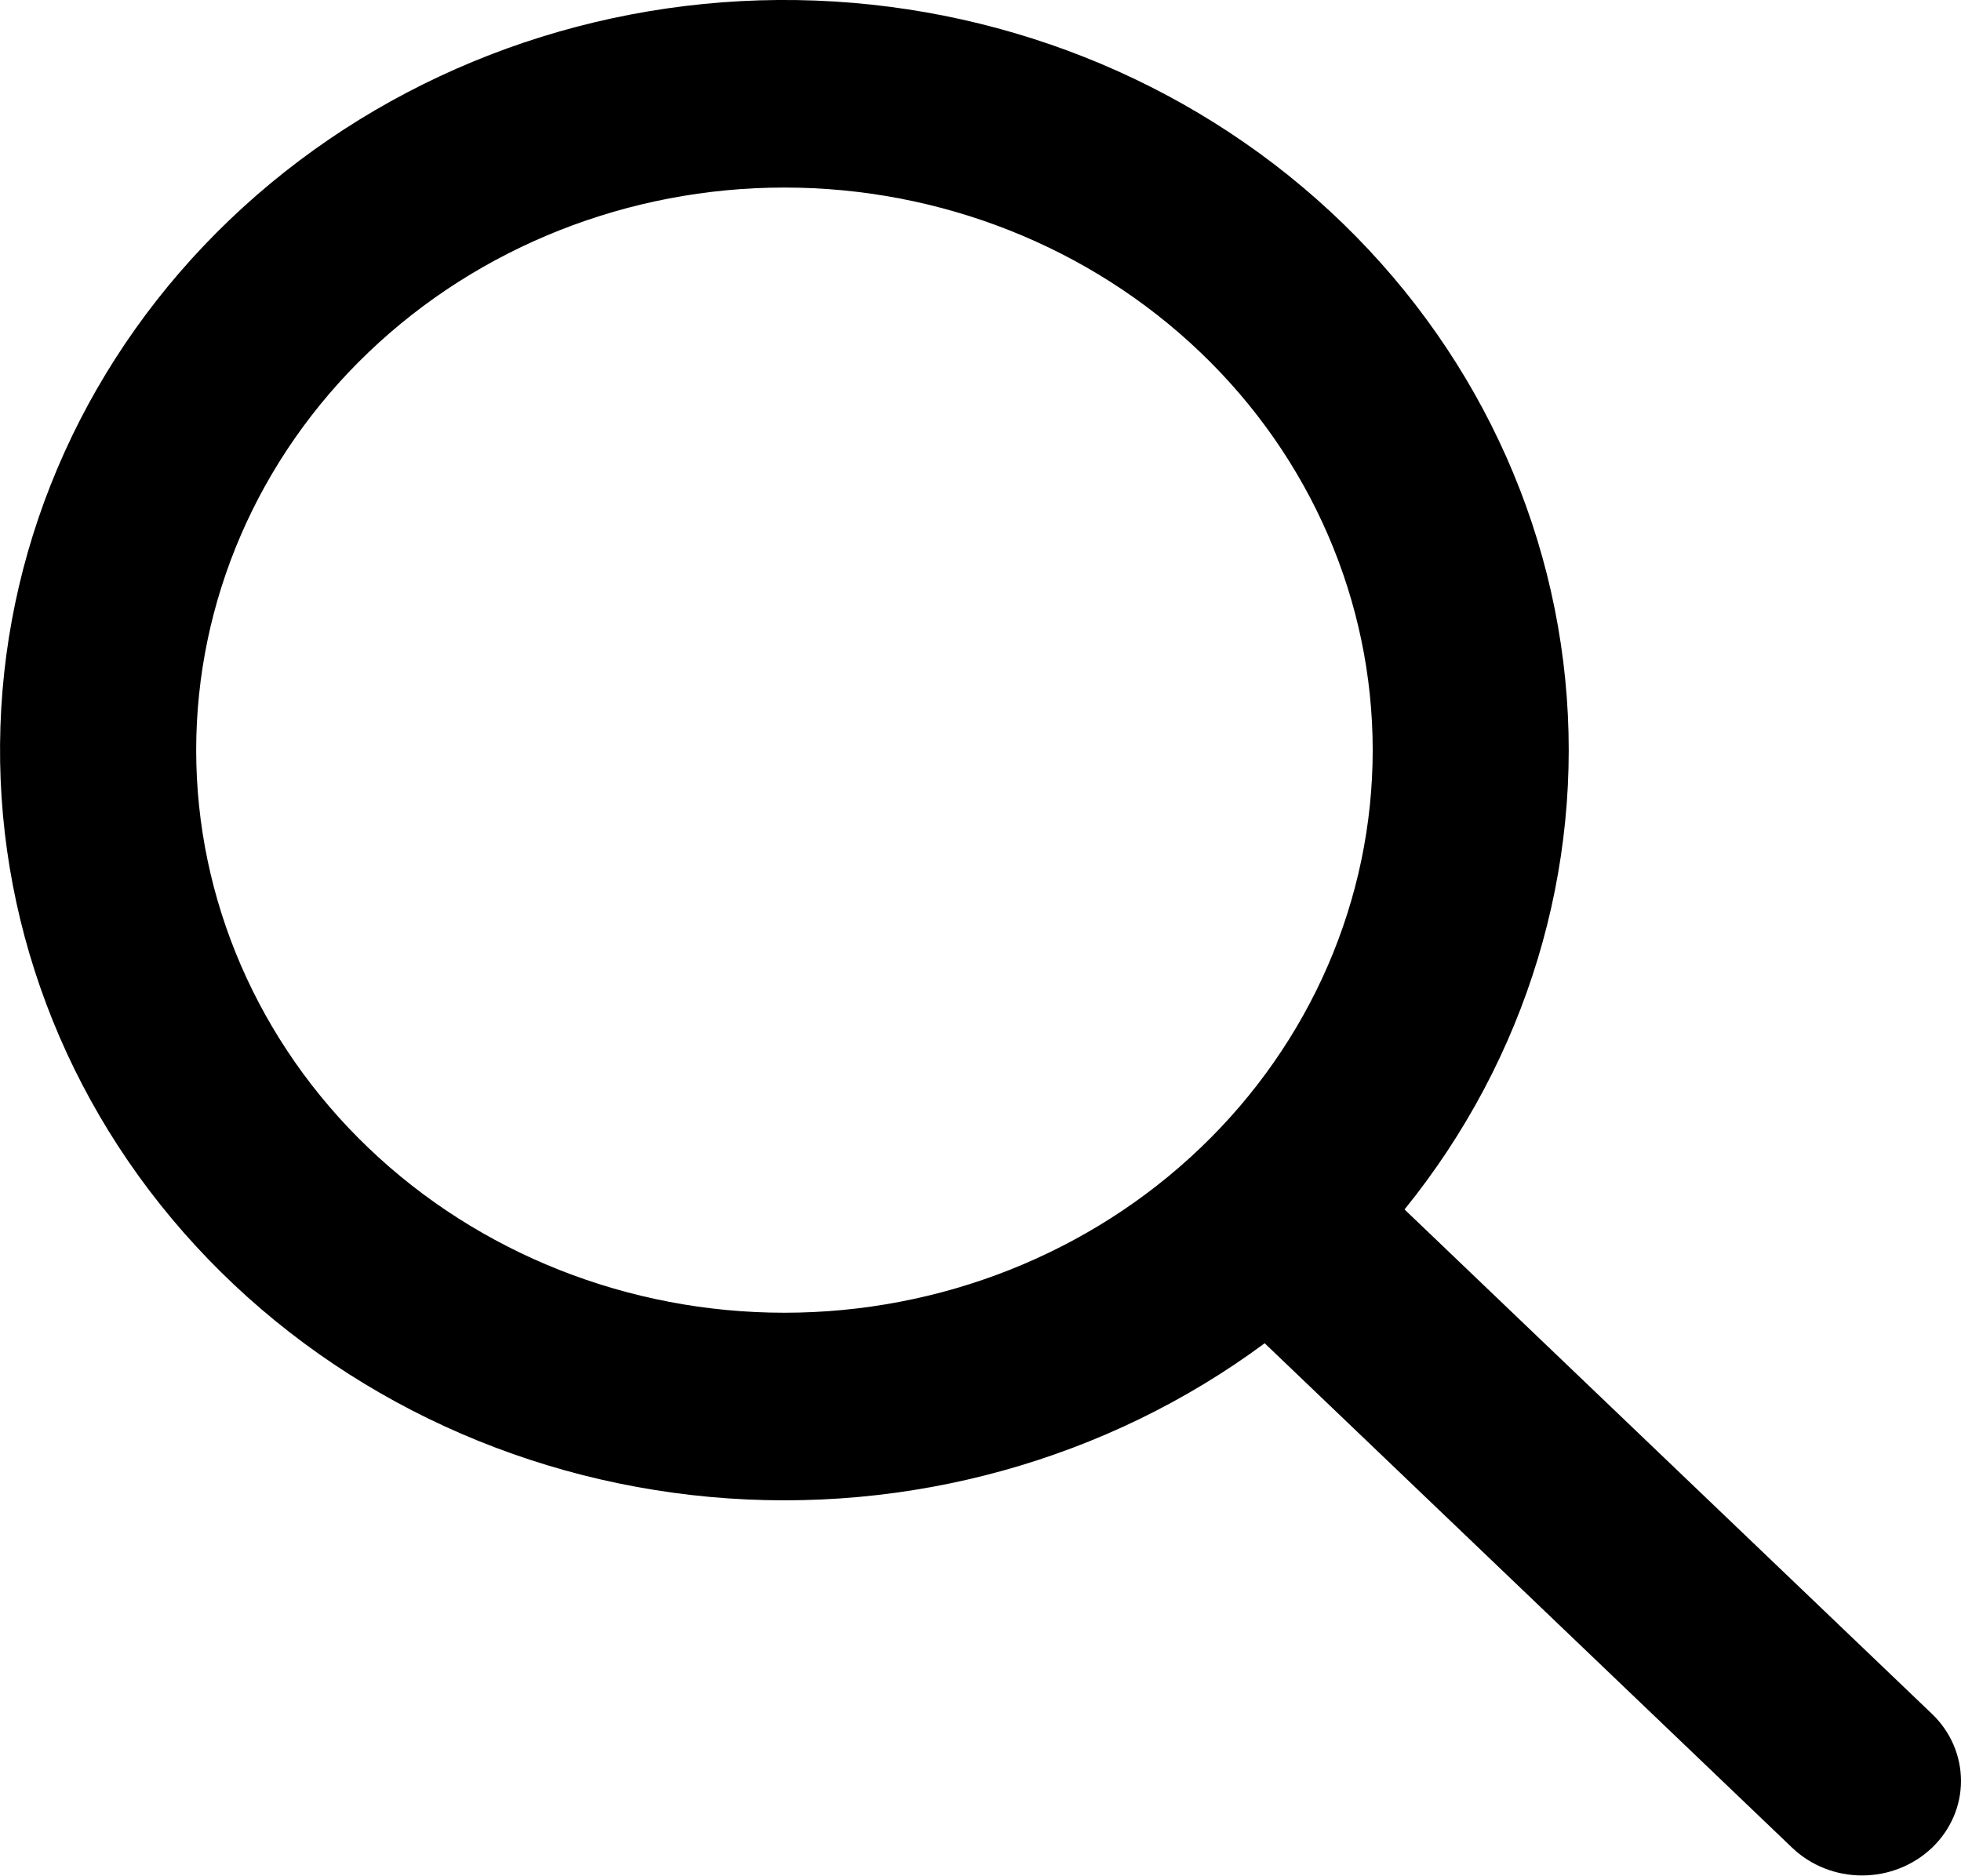
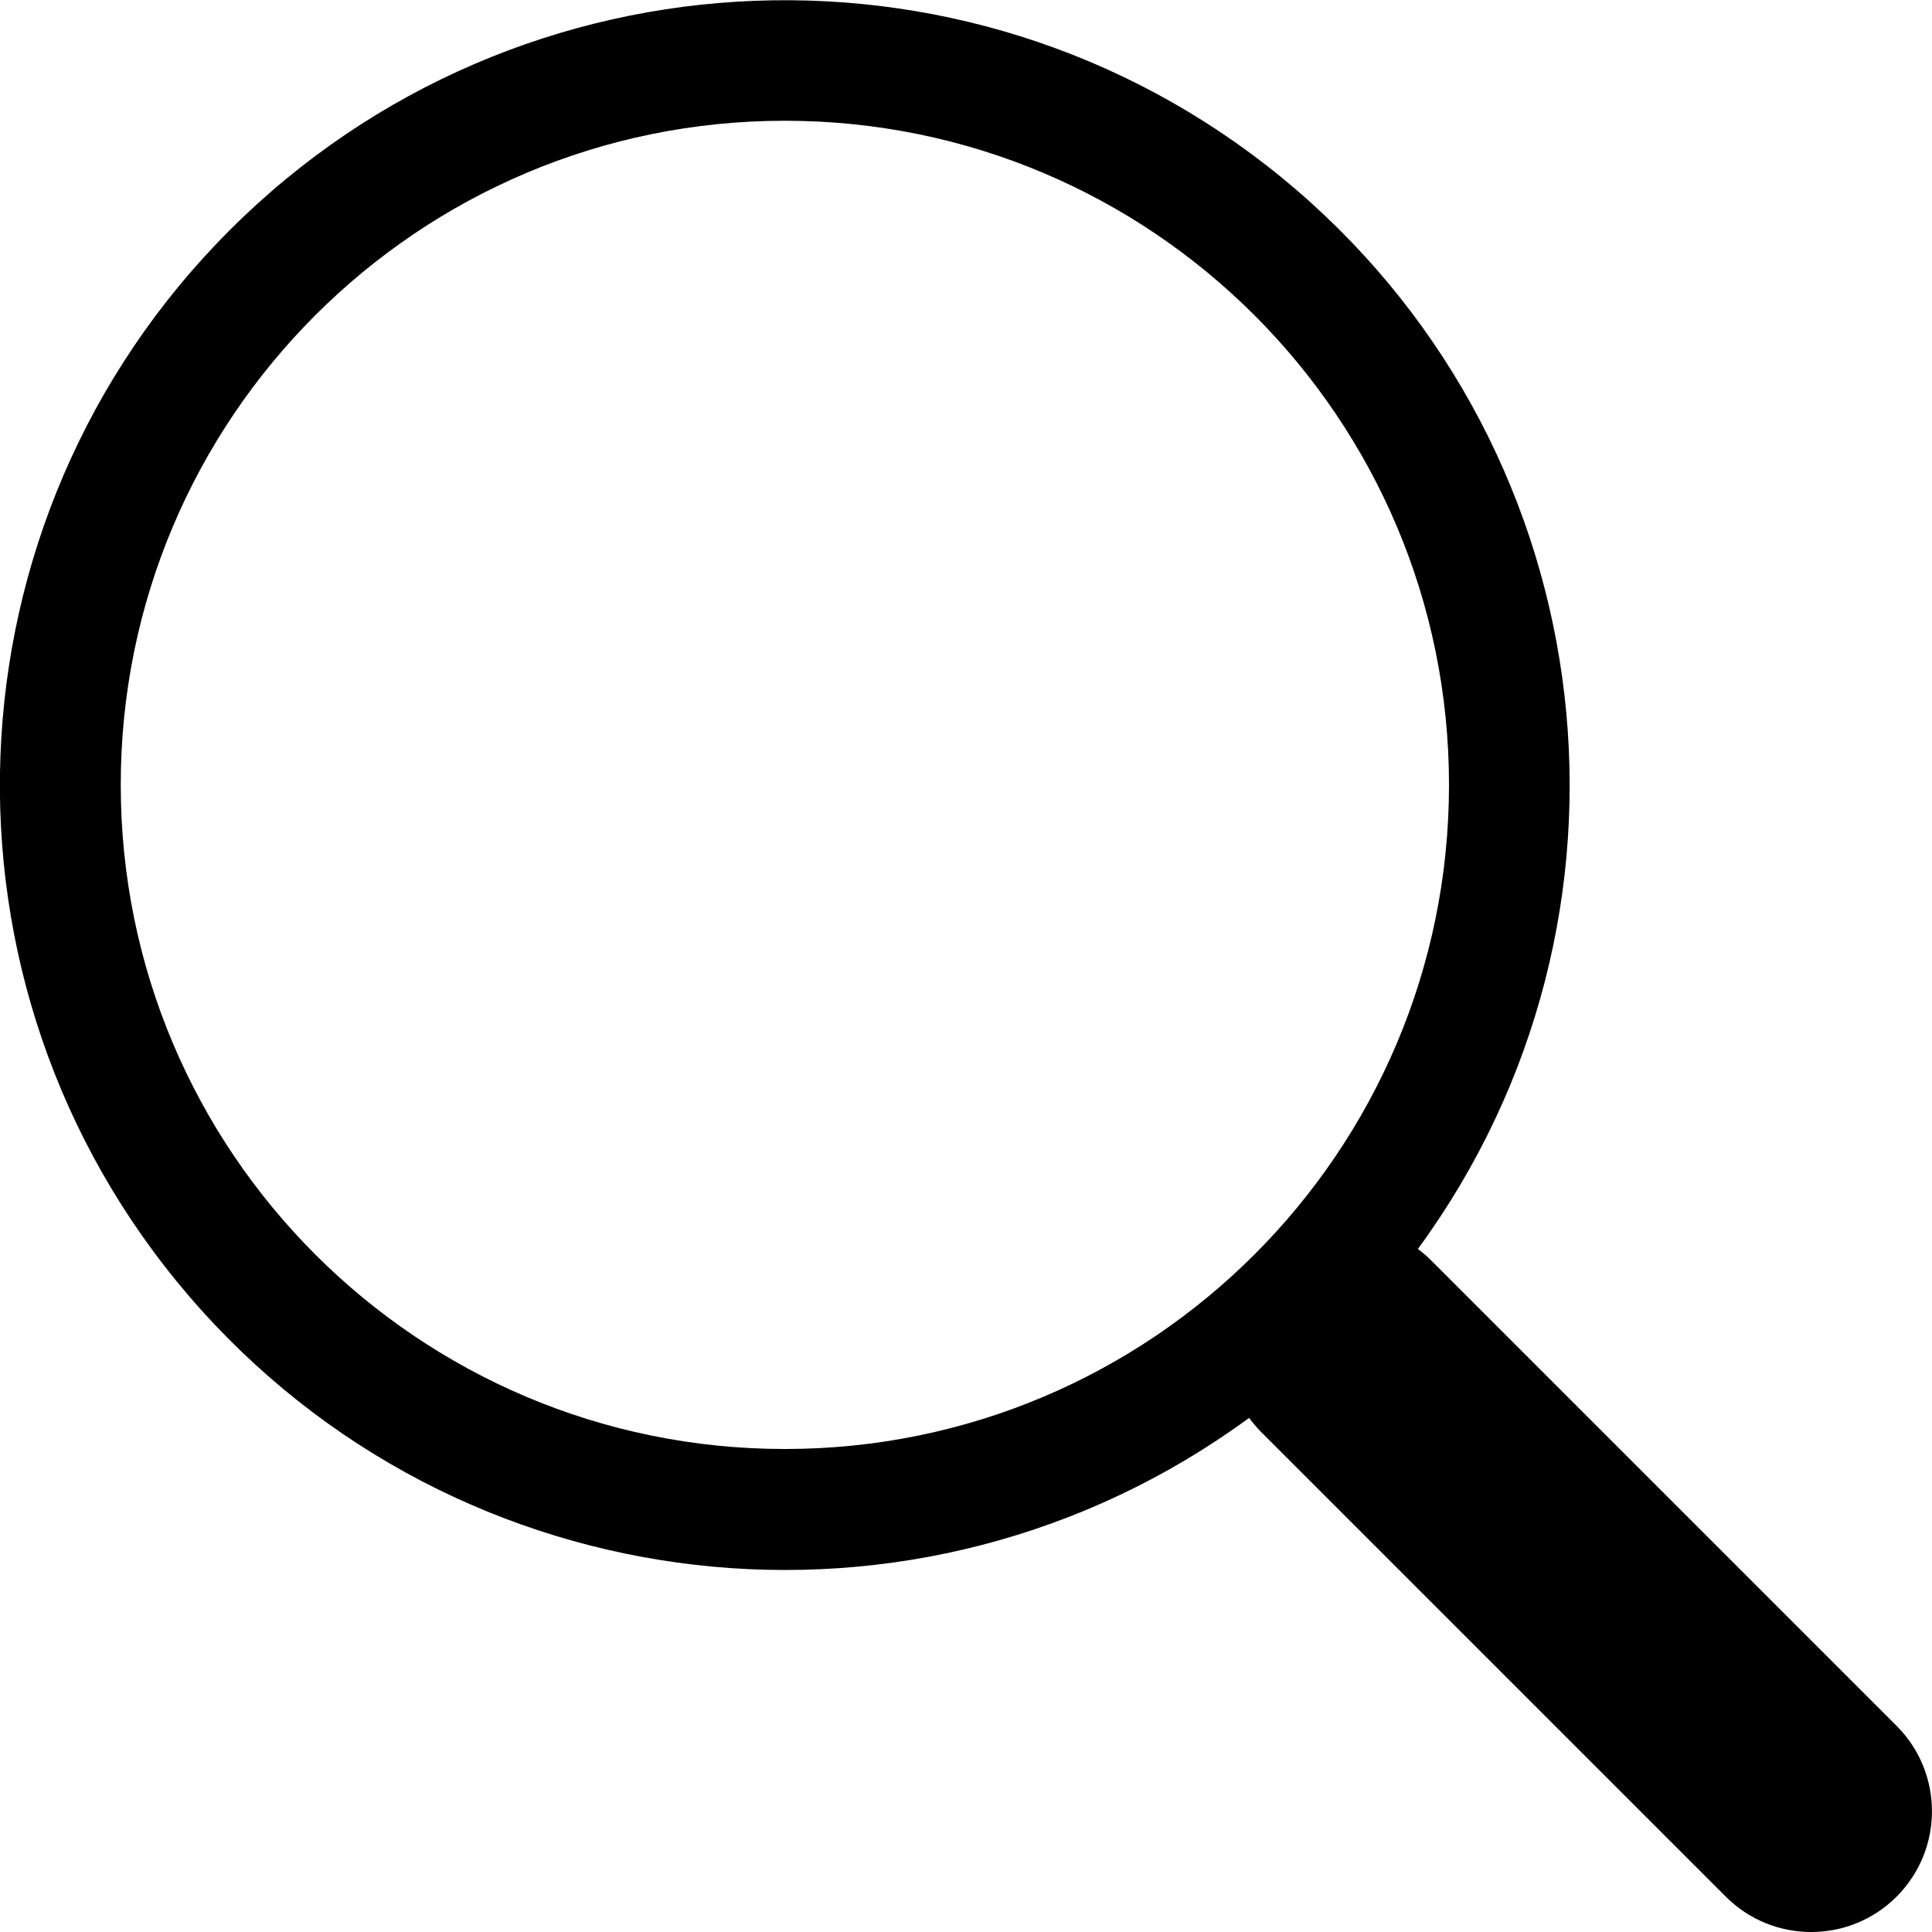
- <svg xmlns="http://www.w3.org/2000/svg" width="23" height="22" viewBox="0 0 23 22" fill="none">
-   <path fill-rule="evenodd" clip-rule="evenodd" d="M16.474 14.188L22.661 20.106C22.878 20.314 23 20.597 23 20.891C23 21.185 22.878 21.467 22.66 21.675C22.442 21.883 22.147 22 21.84 22C21.532 22 21.237 21.883 21.02 21.675L14.833 15.757C12.983 17.127 10.658 17.772 8.329 17.56C6 17.348 3.843 16.296 2.297 14.617C0.75 12.938 -0.069 10.758 0.005 8.522C0.078 6.285 1.04 4.16 2.695 2.577C4.349 0.995 6.571 0.075 8.909 0.004C11.247 -0.066 13.526 0.718 15.281 2.197C17.036 3.676 18.137 5.739 18.358 7.967C18.579 10.195 17.905 12.419 16.473 14.188H16.474ZM9.2 15.399C11.03 15.399 12.785 14.704 14.079 13.466C15.373 12.229 16.1 10.55 16.1 8.8C16.1 7.049 15.373 5.37 14.079 4.133C12.785 2.895 11.03 2.2 9.2 2.2C7.371 2.2 5.616 2.895 4.322 4.133C3.028 5.37 2.301 7.049 2.301 8.8C2.301 10.55 3.028 12.229 4.322 13.466C5.616 14.704 7.371 15.399 9.2 15.399Z" fill="black" />
+ <svg viewBox="0 0 16 16">
+   <path d="M11.742 10.344a6.5 6.5 0 1 0-1.397 1.398h-.001c.03.04.062.078.098.115l3.85 3.85a1 1 0 0 0 1.415-1.414l-3.85-3.85a1.007 1.007 0 0 0-.115-.1zM12 6.5a5.5 5.5 0 1 1-11 0 5.5 5.5 0 0 1 11 0z" />
</svg>
